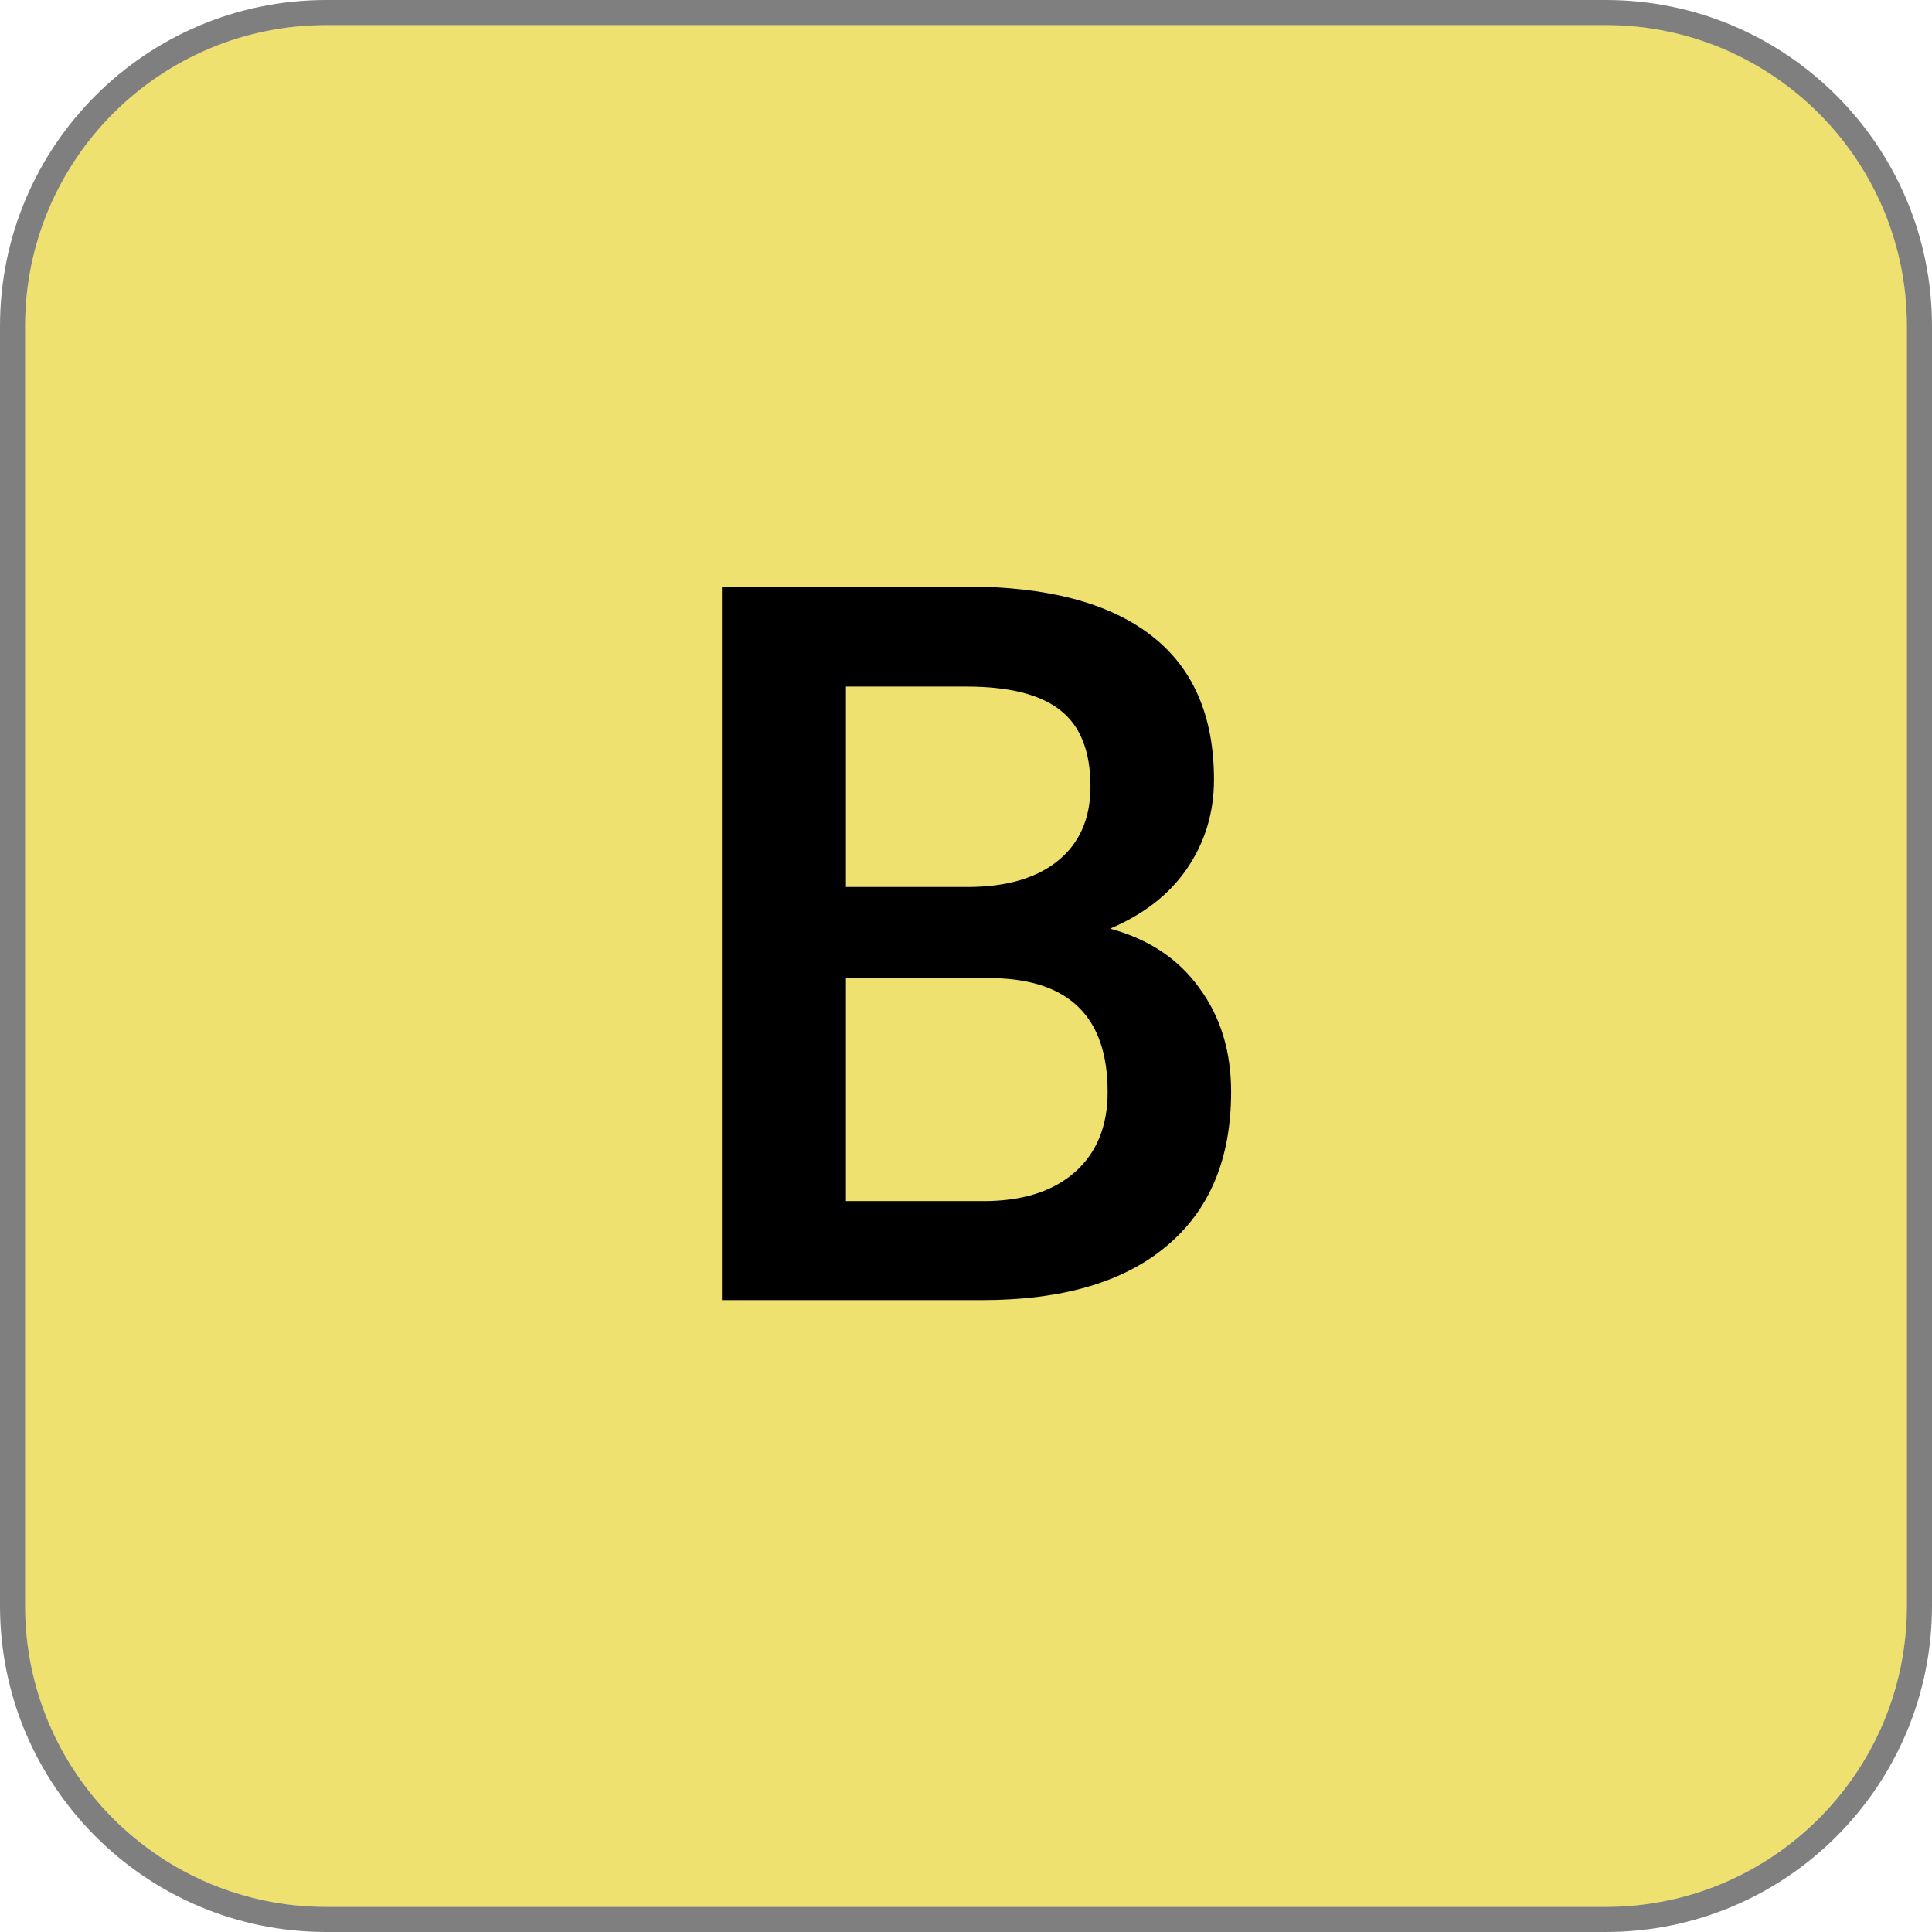
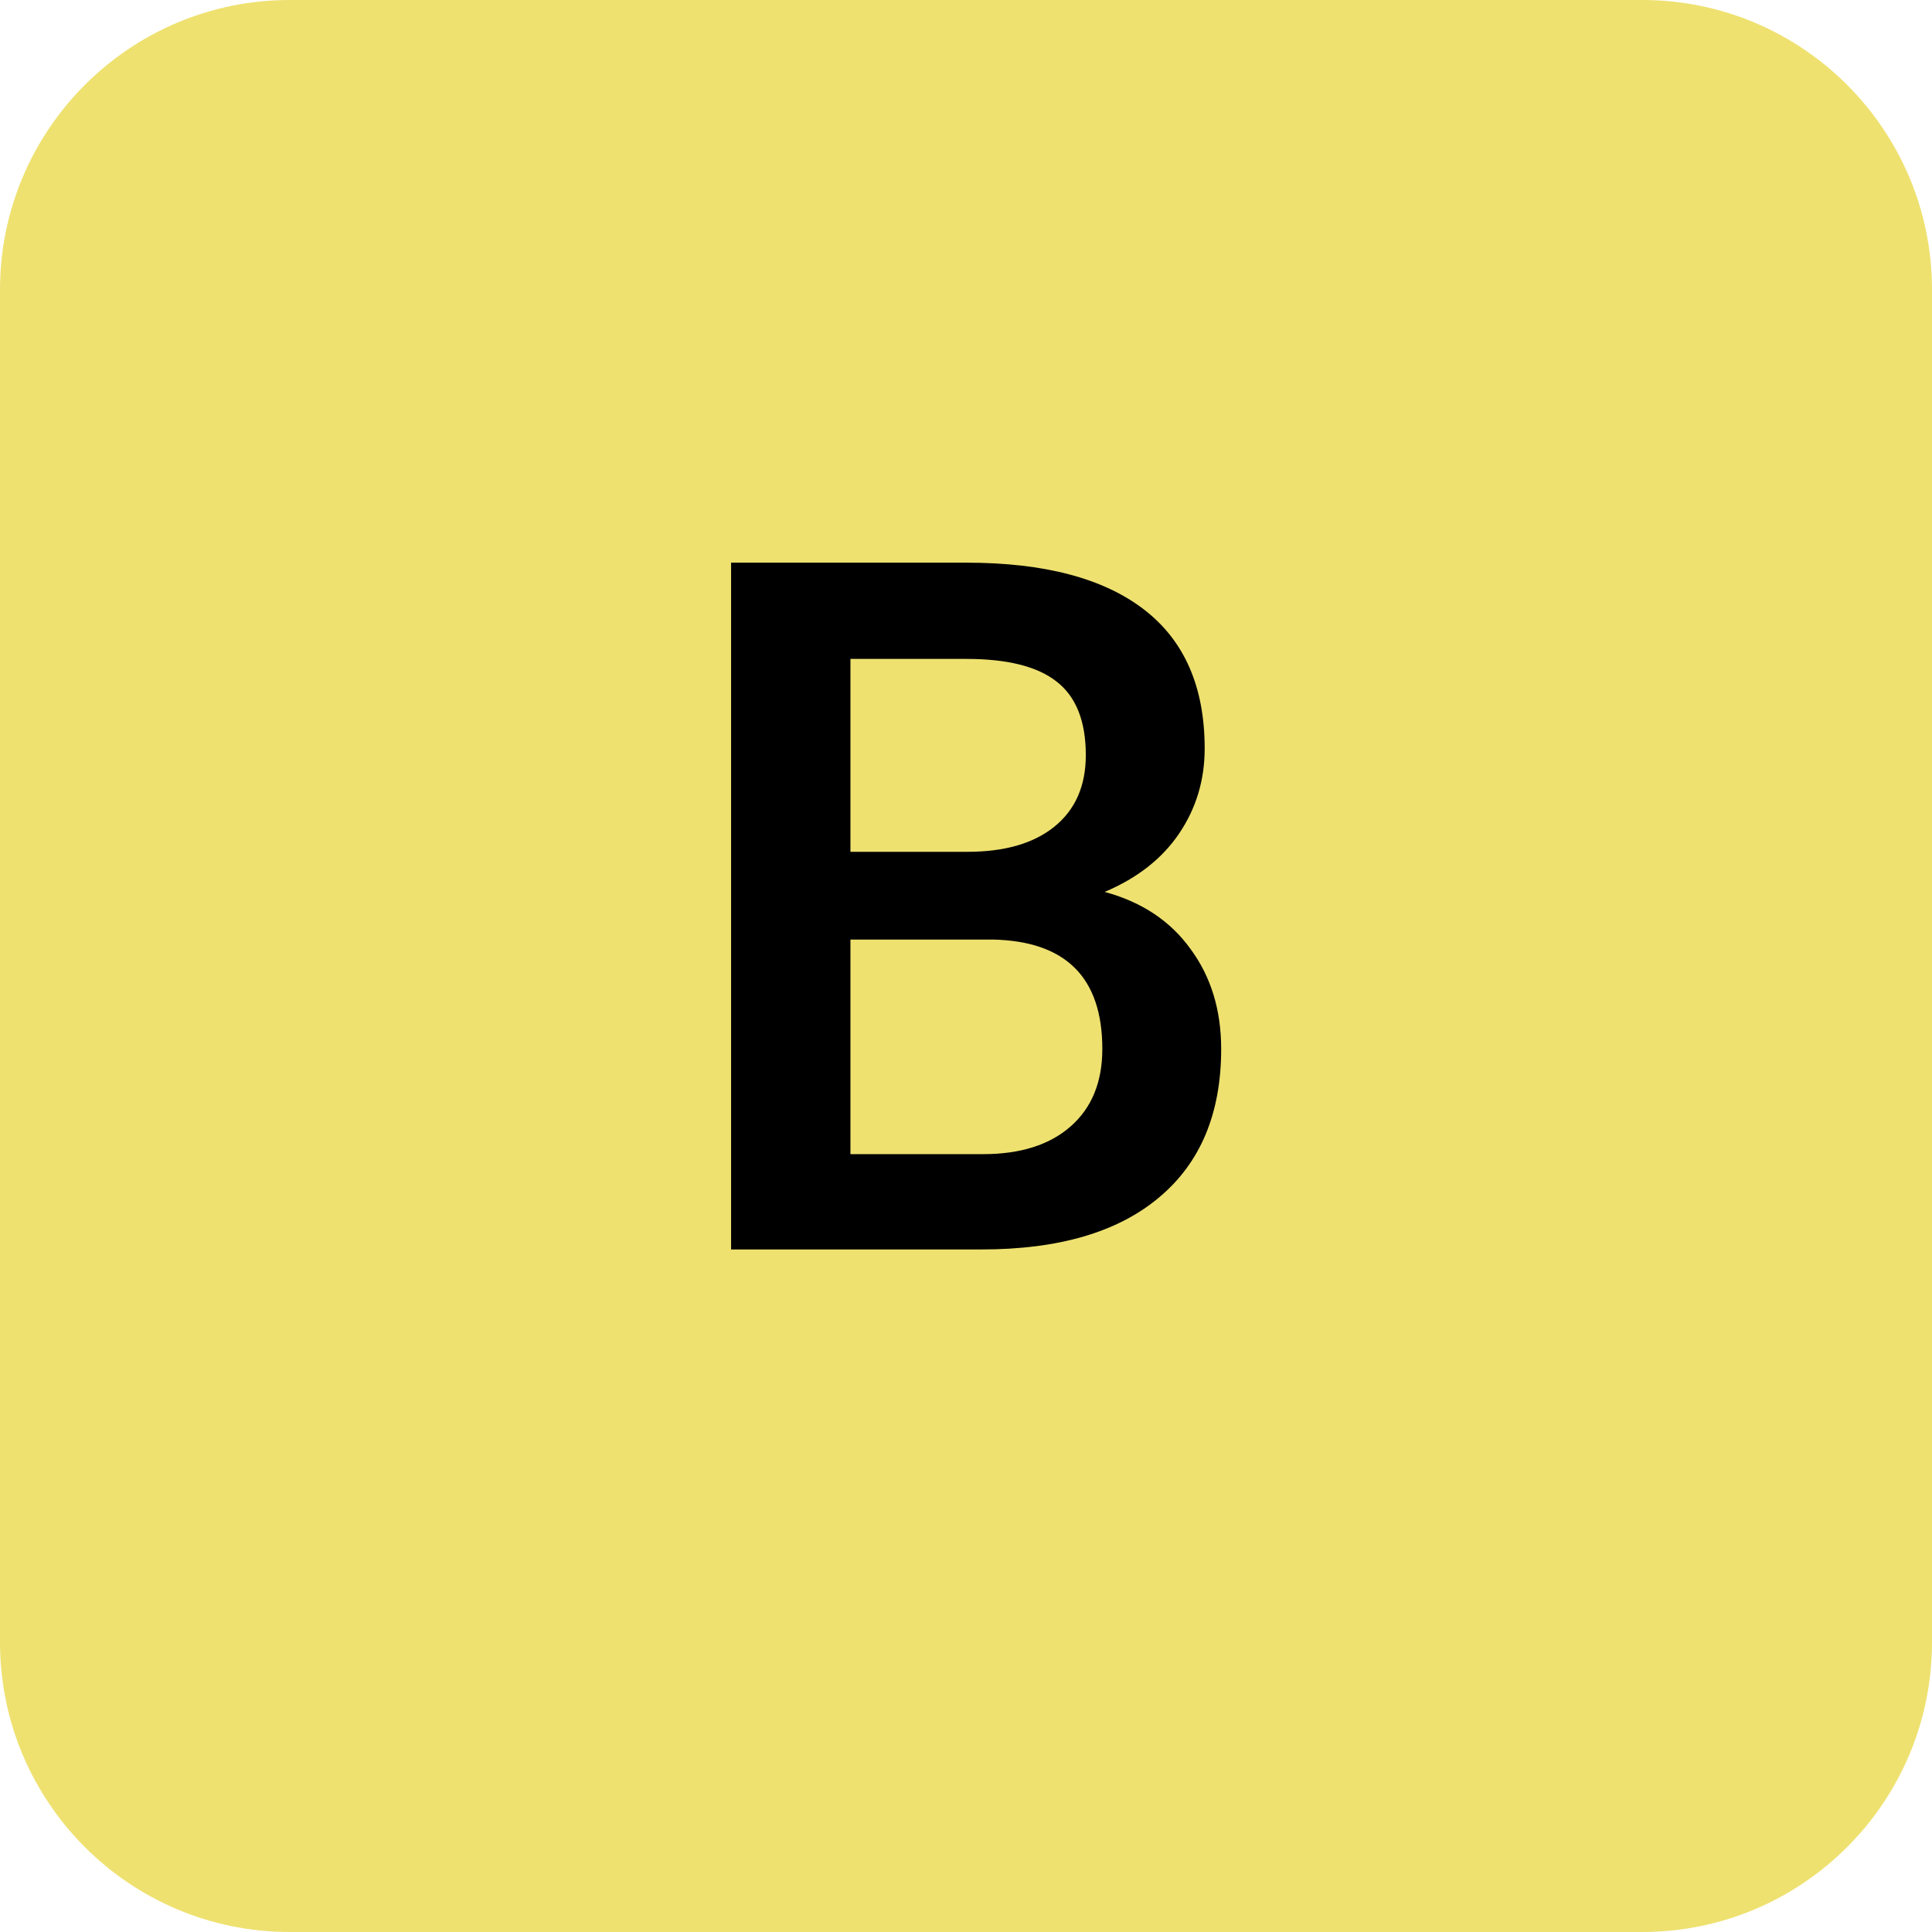
- <svg xmlns="http://www.w3.org/2000/svg" width="77" height="77" viewBox="0 0 77 77" fill="none">
-   <rect x="1" y="1" width="75" height="75" rx="12" fill="#EEE170" />
-   <rect x="0.5" y="0.5" width="76" height="76" rx="12.5" stroke="black" stroke-opacity="0.5" />
-   <path d="M28.773 51.816V23.378H38.52C41.736 23.378 44.184 24.023 45.863 25.312C47.543 26.601 48.383 28.521 48.383 31.074C48.383 32.376 48.031 33.547 47.328 34.589C46.625 35.631 45.596 36.438 44.242 37.011C45.779 37.428 46.964 38.215 47.797 39.374C48.643 40.52 49.066 41.9 49.066 43.515C49.066 46.184 48.207 48.235 46.488 49.667C44.783 51.1 42.335 51.816 39.145 51.816H28.773ZM33.715 38.984V47.87H39.203C40.753 47.87 41.964 47.486 42.836 46.718C43.708 45.95 44.145 44.882 44.145 43.515C44.145 40.559 42.634 39.049 39.613 38.984H33.715ZM33.715 35.351H38.559C40.095 35.351 41.293 35.006 42.152 34.316C43.025 33.613 43.461 32.623 43.461 31.347C43.461 29.941 43.057 28.925 42.25 28.3C41.456 27.675 40.212 27.363 38.52 27.363H33.715V35.351Z" fill="black" />
+ <svg xmlns="http://www.w3.org/2000/svg" width="80" height="80" viewBox="0 0 80 80" fill="none">
+   <rect width="80" height="80" rx="12" fill="#EEE170" />
+   <path d="M30.273 51.737V23.299H40.02C43.236 23.299 45.684 23.944 47.363 25.233C49.043 26.522 49.883 28.442 49.883 30.995C49.883 32.297 49.531 33.469 48.828 34.51C48.125 35.552 47.096 36.359 45.742 36.932C47.279 37.349 48.464 38.137 49.297 39.295C50.143 40.441 50.566 41.822 50.566 43.436C50.566 46.105 49.707 48.156 47.988 49.588C46.283 51.021 43.835 51.737 40.645 51.737H30.273ZM35.215 38.905V47.791H40.703C42.253 47.791 43.464 47.407 44.336 46.639C45.208 45.871 45.645 44.803 45.645 43.436C45.645 40.48 44.134 38.97 41.113 38.905H35.215ZM35.215 35.272H40.059C41.595 35.272 42.793 34.927 43.652 34.237C44.525 33.534 44.961 32.544 44.961 31.268C44.961 29.862 44.557 28.846 43.75 28.221C42.956 27.596 41.712 27.284 40.02 27.284H35.215V35.272Z" fill="black" />
</svg>
